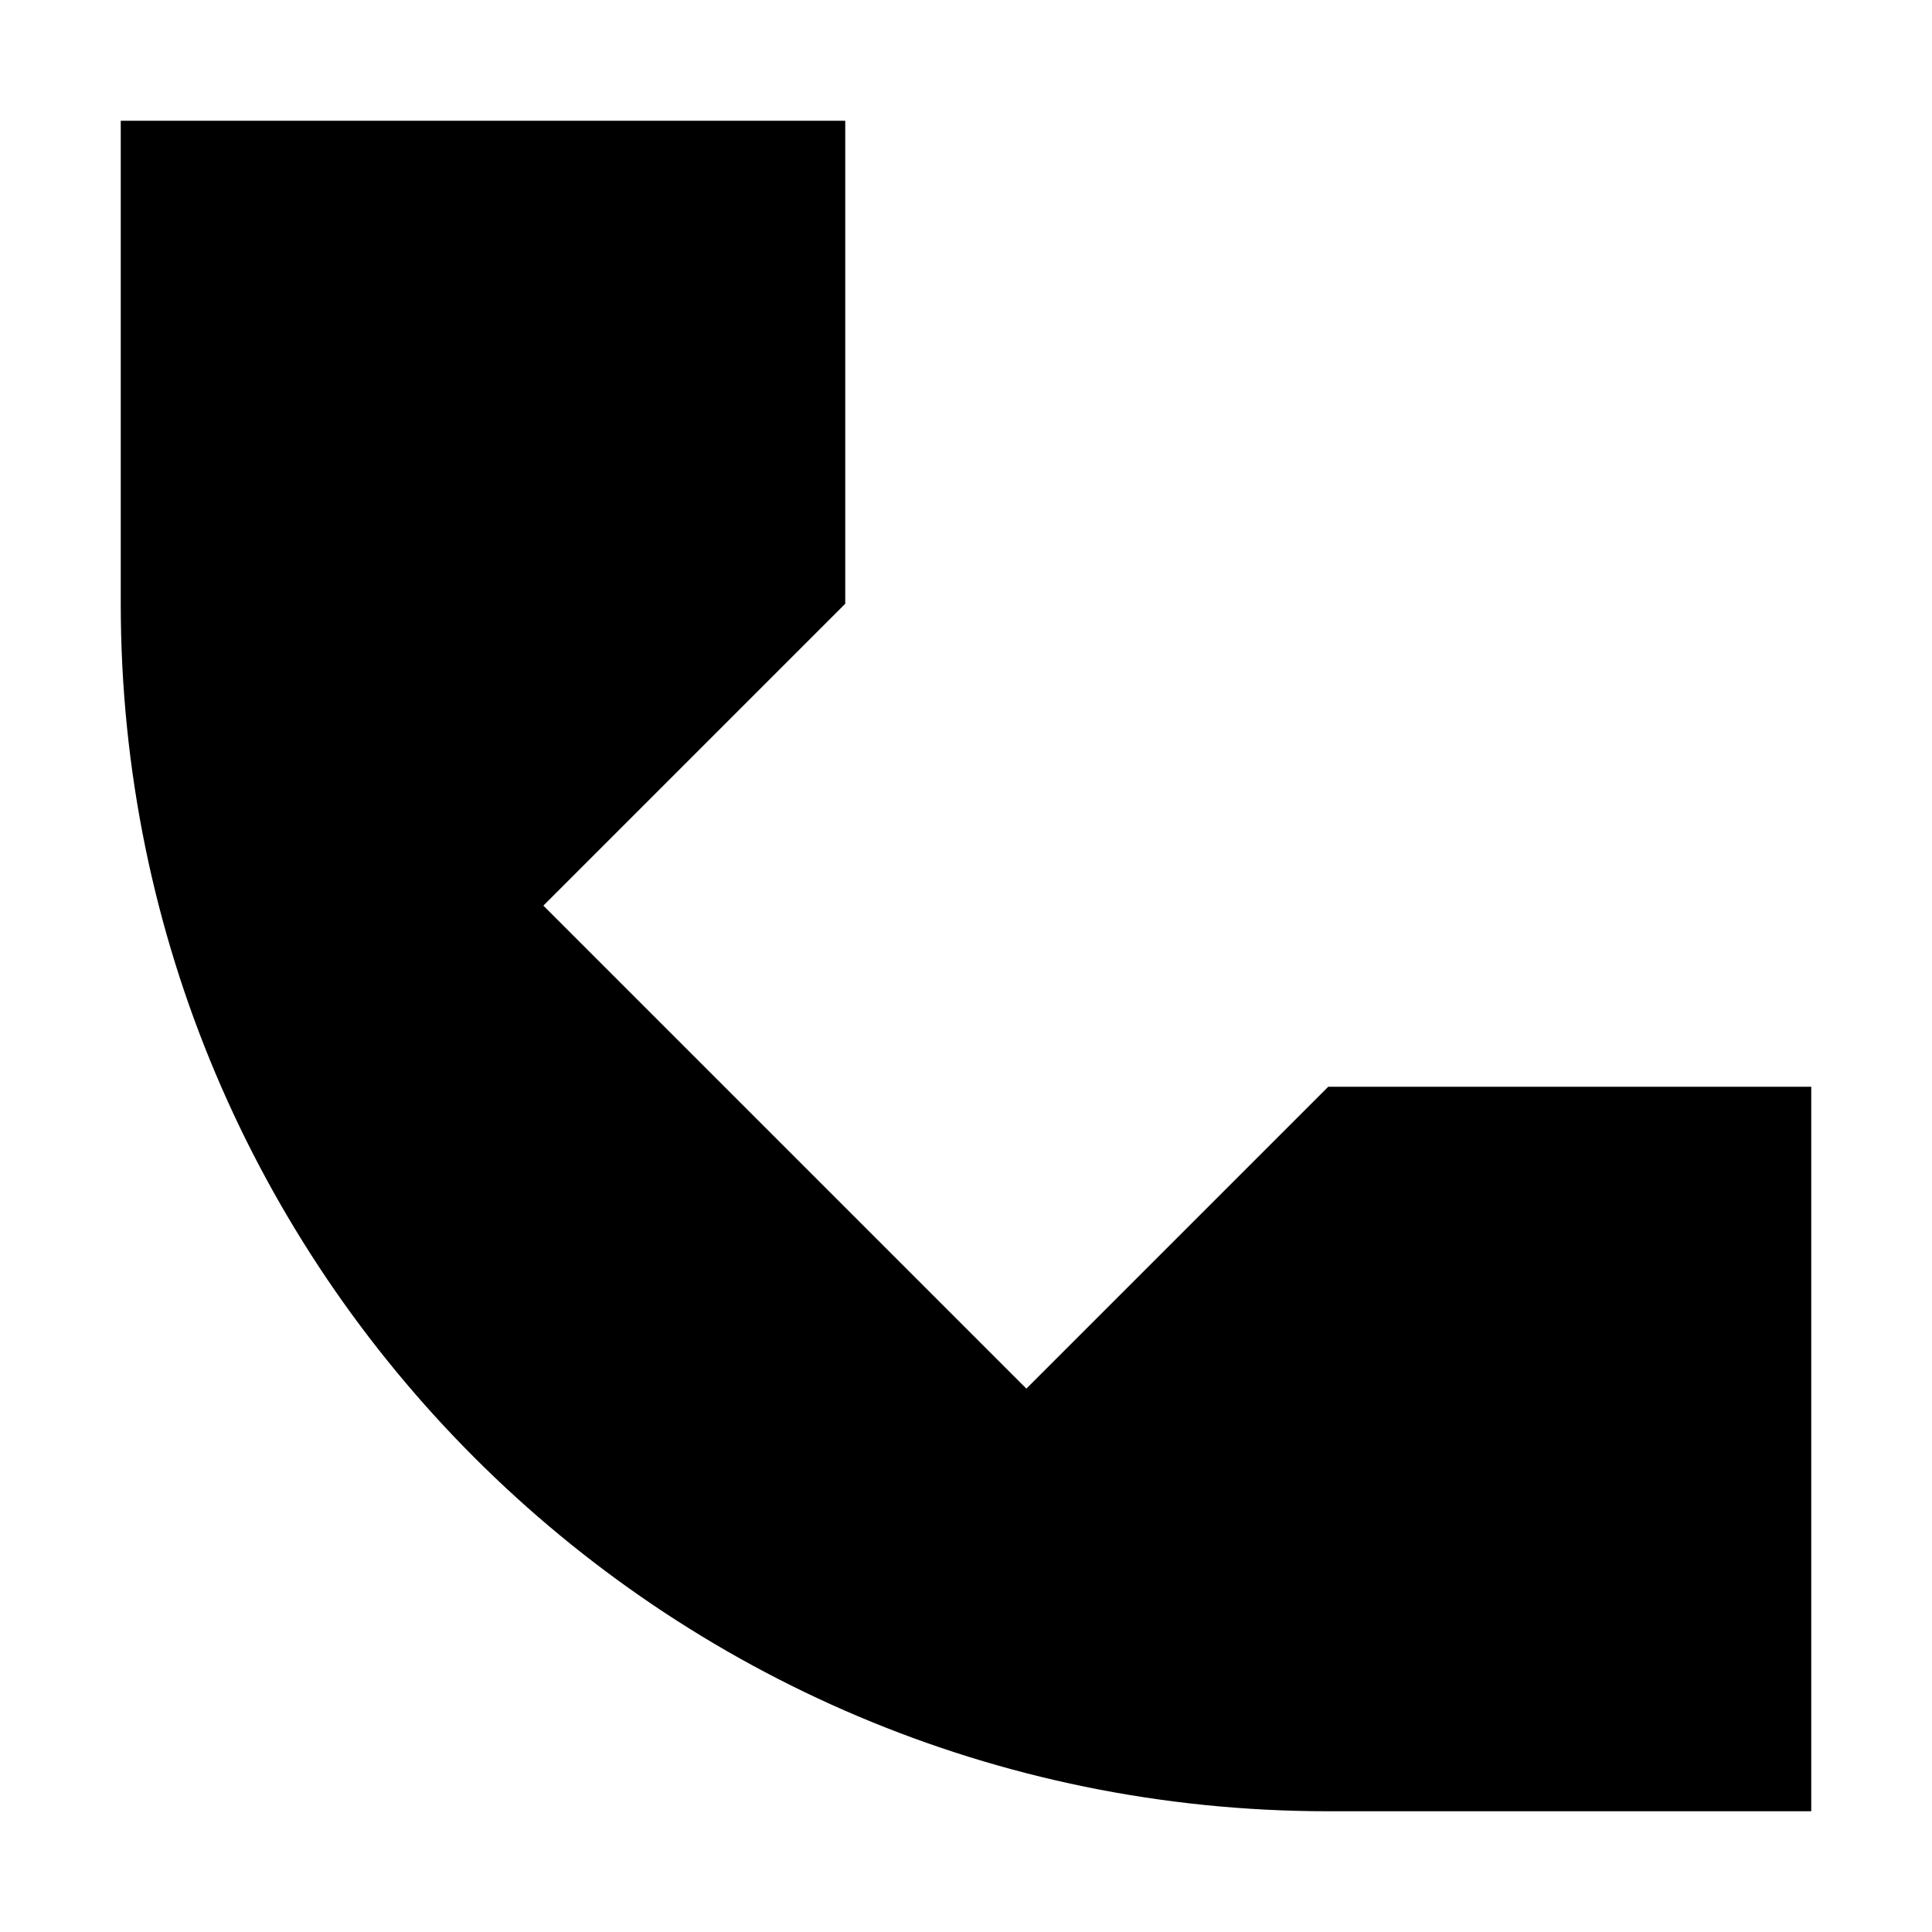
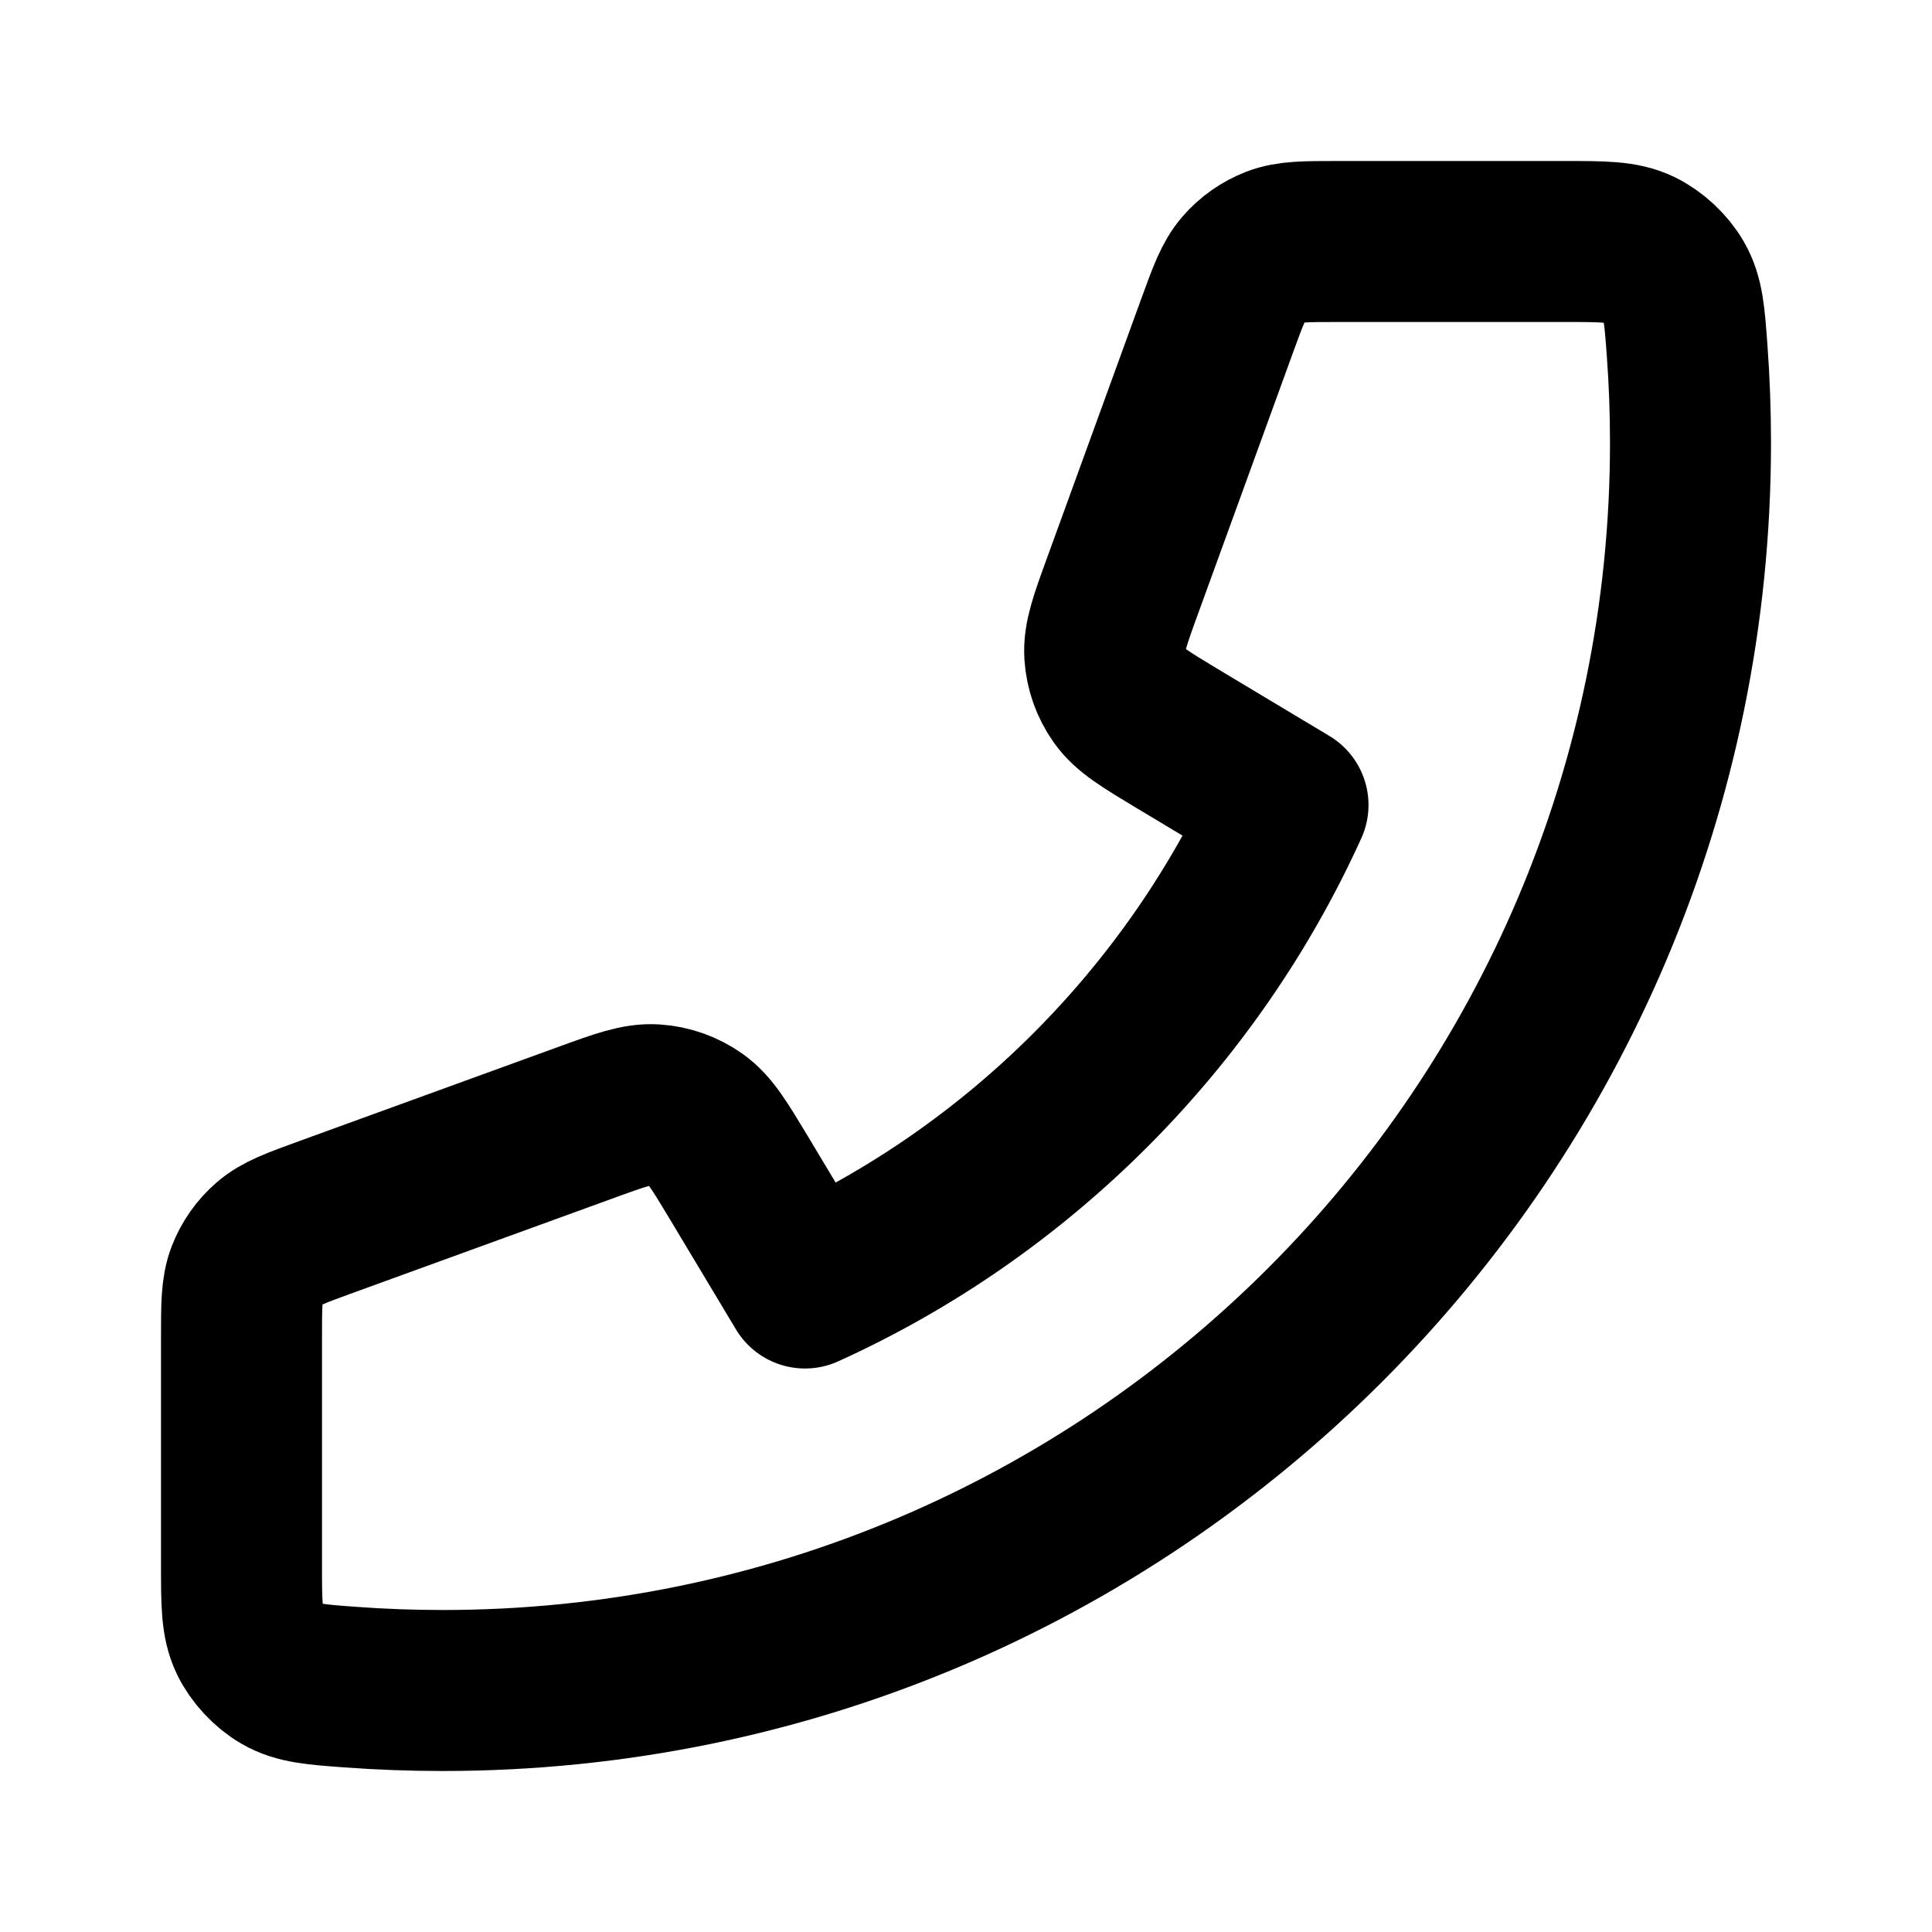
- <svg xmlns="http://www.w3.org/2000/svg" width="800px" height="800px" viewBox="0 0 16 16" fill="none">
-   <path d="M1 5V1H7V5L4.5 7.5L8.5 11.5L11 9H15V15H11C5.477 15 1 10.523 1 5Z" fill="#000000" />
+ <svg xmlns="http://www.w3.org/2000/svg" width="800px" height="800px" viewBox="0 0 24 24" fill="none">
+   <path d="M21 5.5C21 14.06 14.06 21 5.5 21C5.114 21 4.731 20.986 4.352 20.958C3.917 20.926 3.699 20.91 3.501 20.796C3.337 20.702 3.181 20.535 3.099 20.364C3 20.158 3 19.918 3 19.438V16.621C3 16.217 3 16.015 3.066 15.842C3.125 15.689 3.22 15.553 3.344 15.446C3.484 15.324 3.674 15.255 4.053 15.117L7.26 13.951C7.702 13.79 7.922 13.71 8.132 13.724C8.316 13.736 8.494 13.799 8.645 13.906C8.816 14.027 8.937 14.229 9.179 14.631L10 16C12.65 14.8 14.798 12.649 16 10L14.631 9.179C14.229 8.937 14.027 8.816 13.906 8.645C13.799 8.494 13.736 8.316 13.724 8.132C13.71 7.922 13.79 7.702 13.951 7.26L13.951 7.26L15.117 4.053C15.255 3.674 15.324 3.484 15.446 3.344C15.553 3.22 15.689 3.125 15.842 3.066C16.015 3 16.217 3 16.621 3H19.438C19.918 3 20.158 3 20.364 3.099C20.535 3.181 20.702 3.337 20.796 3.501C20.91 3.699 20.926 3.917 20.958 4.352C20.986 4.731 21 5.114 21 5.5Z" stroke="#000000" stroke-width="2" stroke-linecap="round" stroke-linejoin="round" />
</svg>
